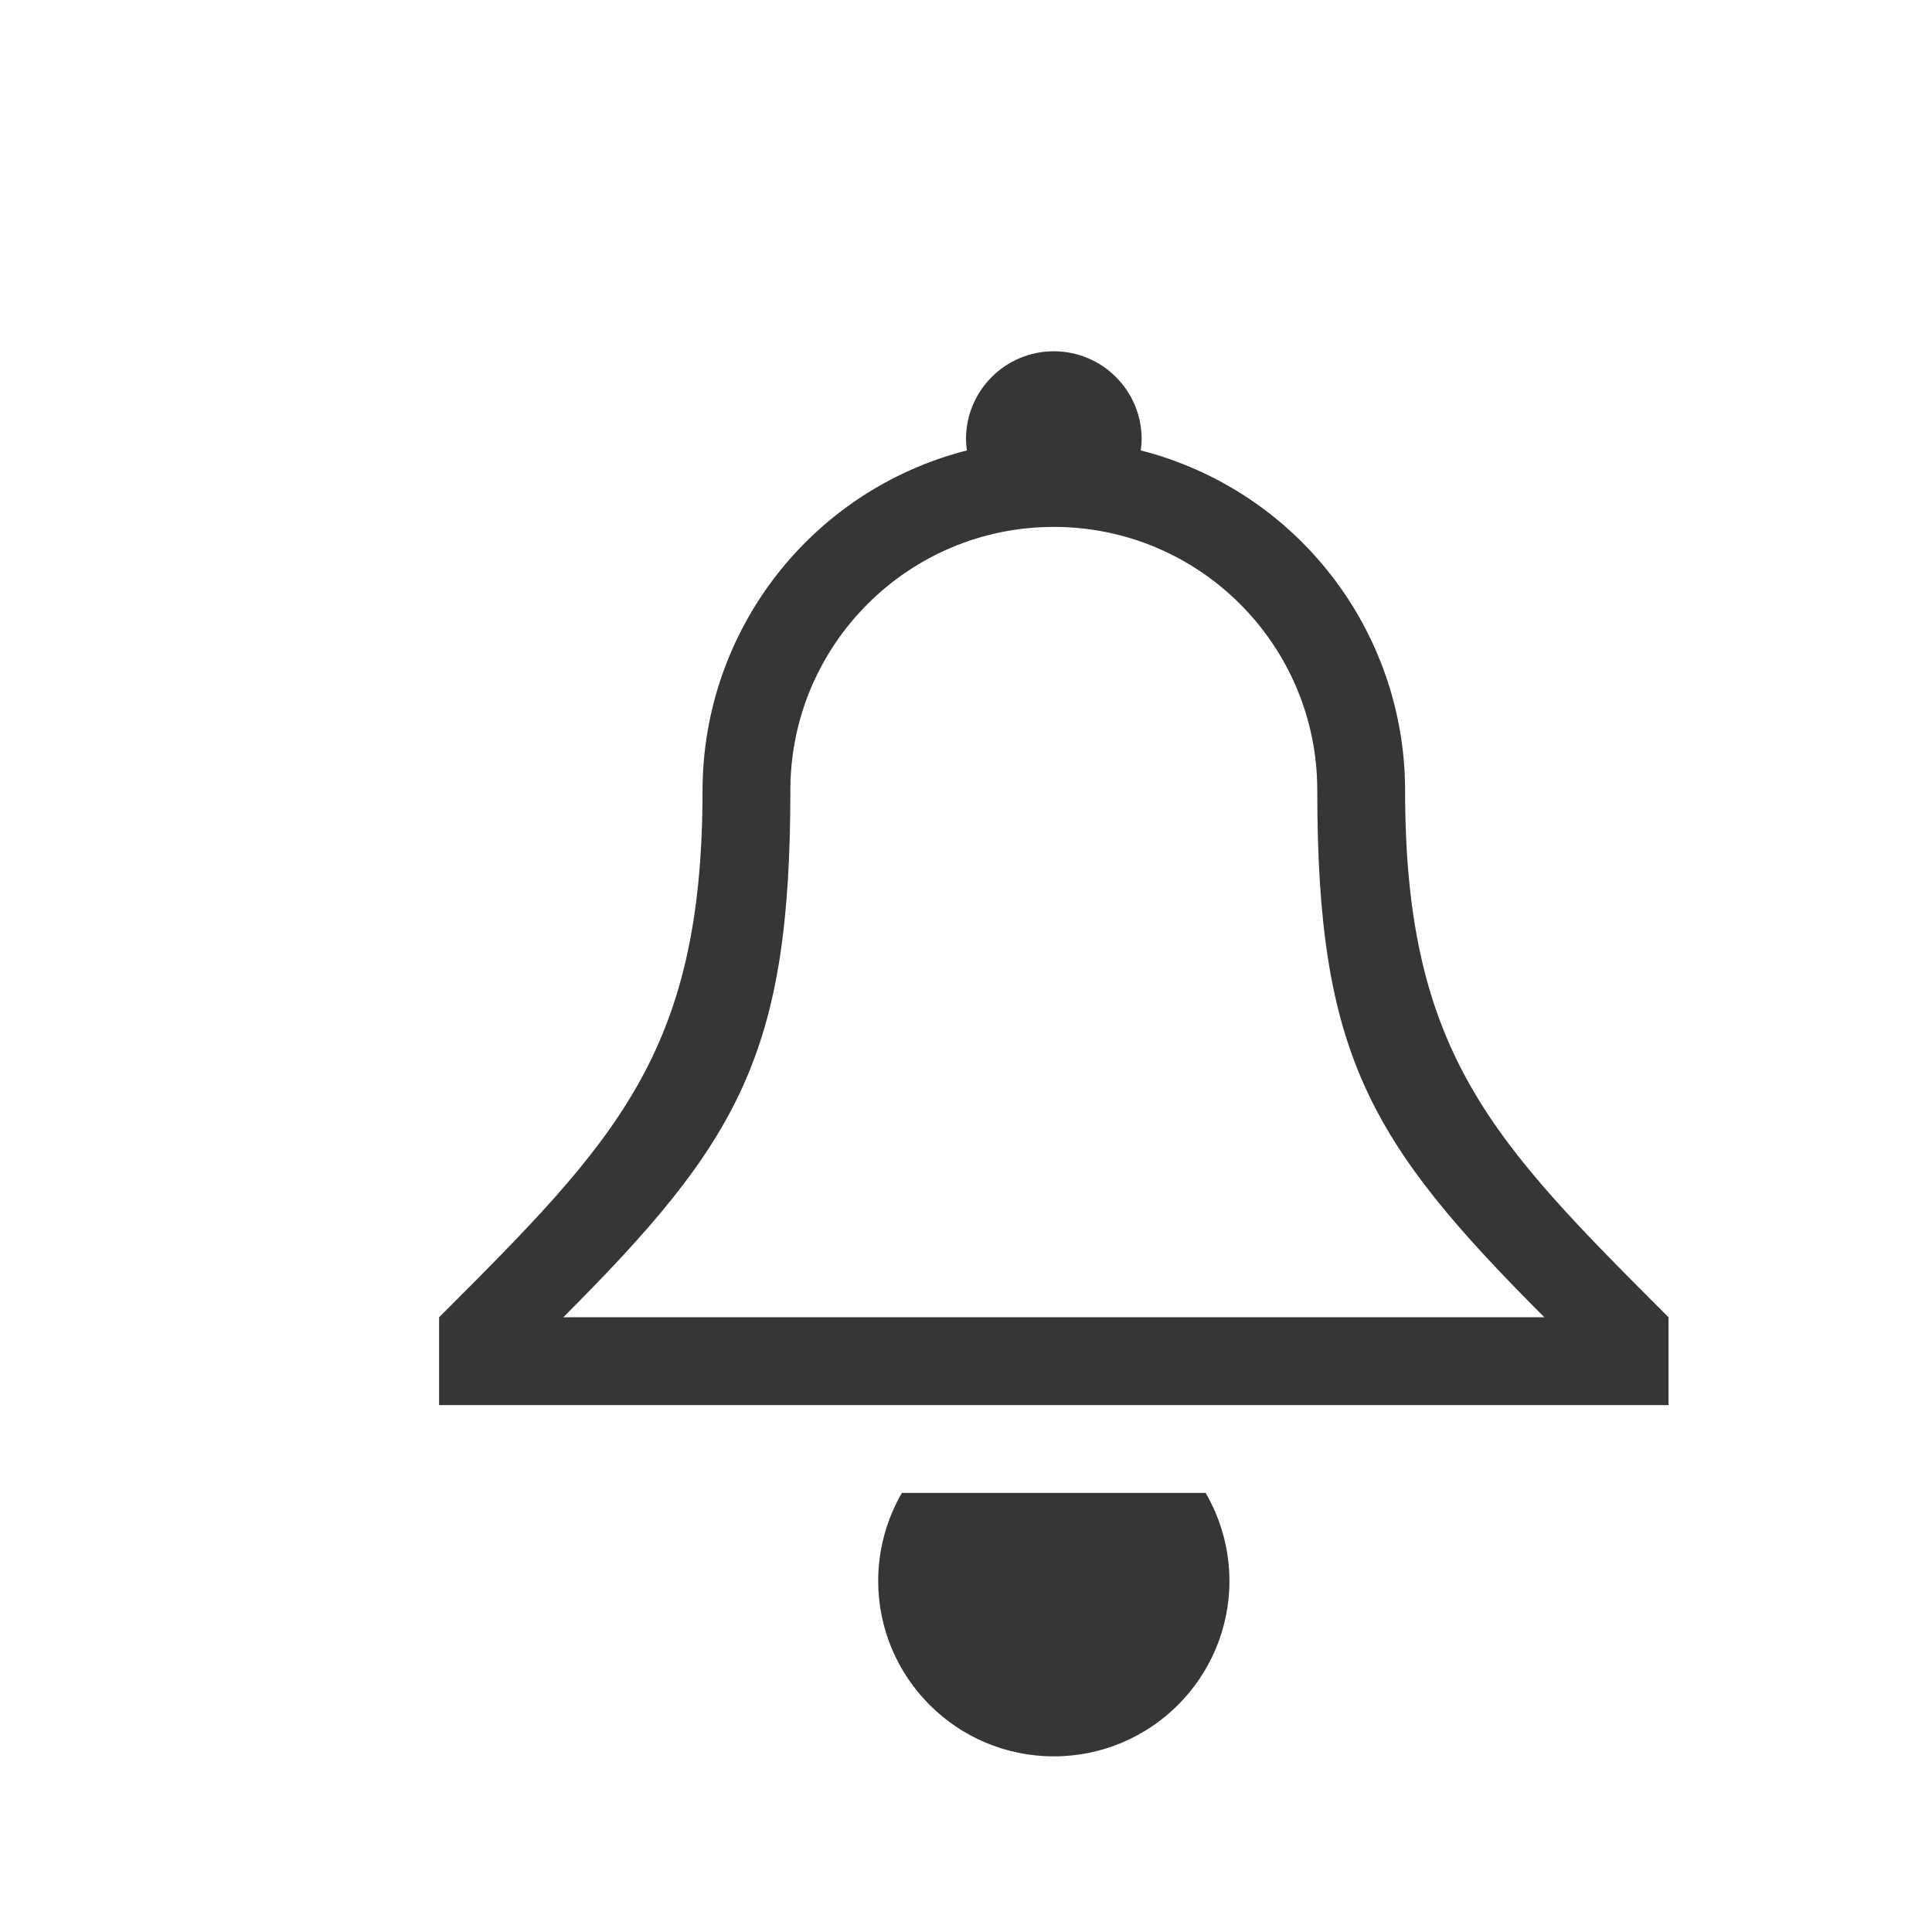
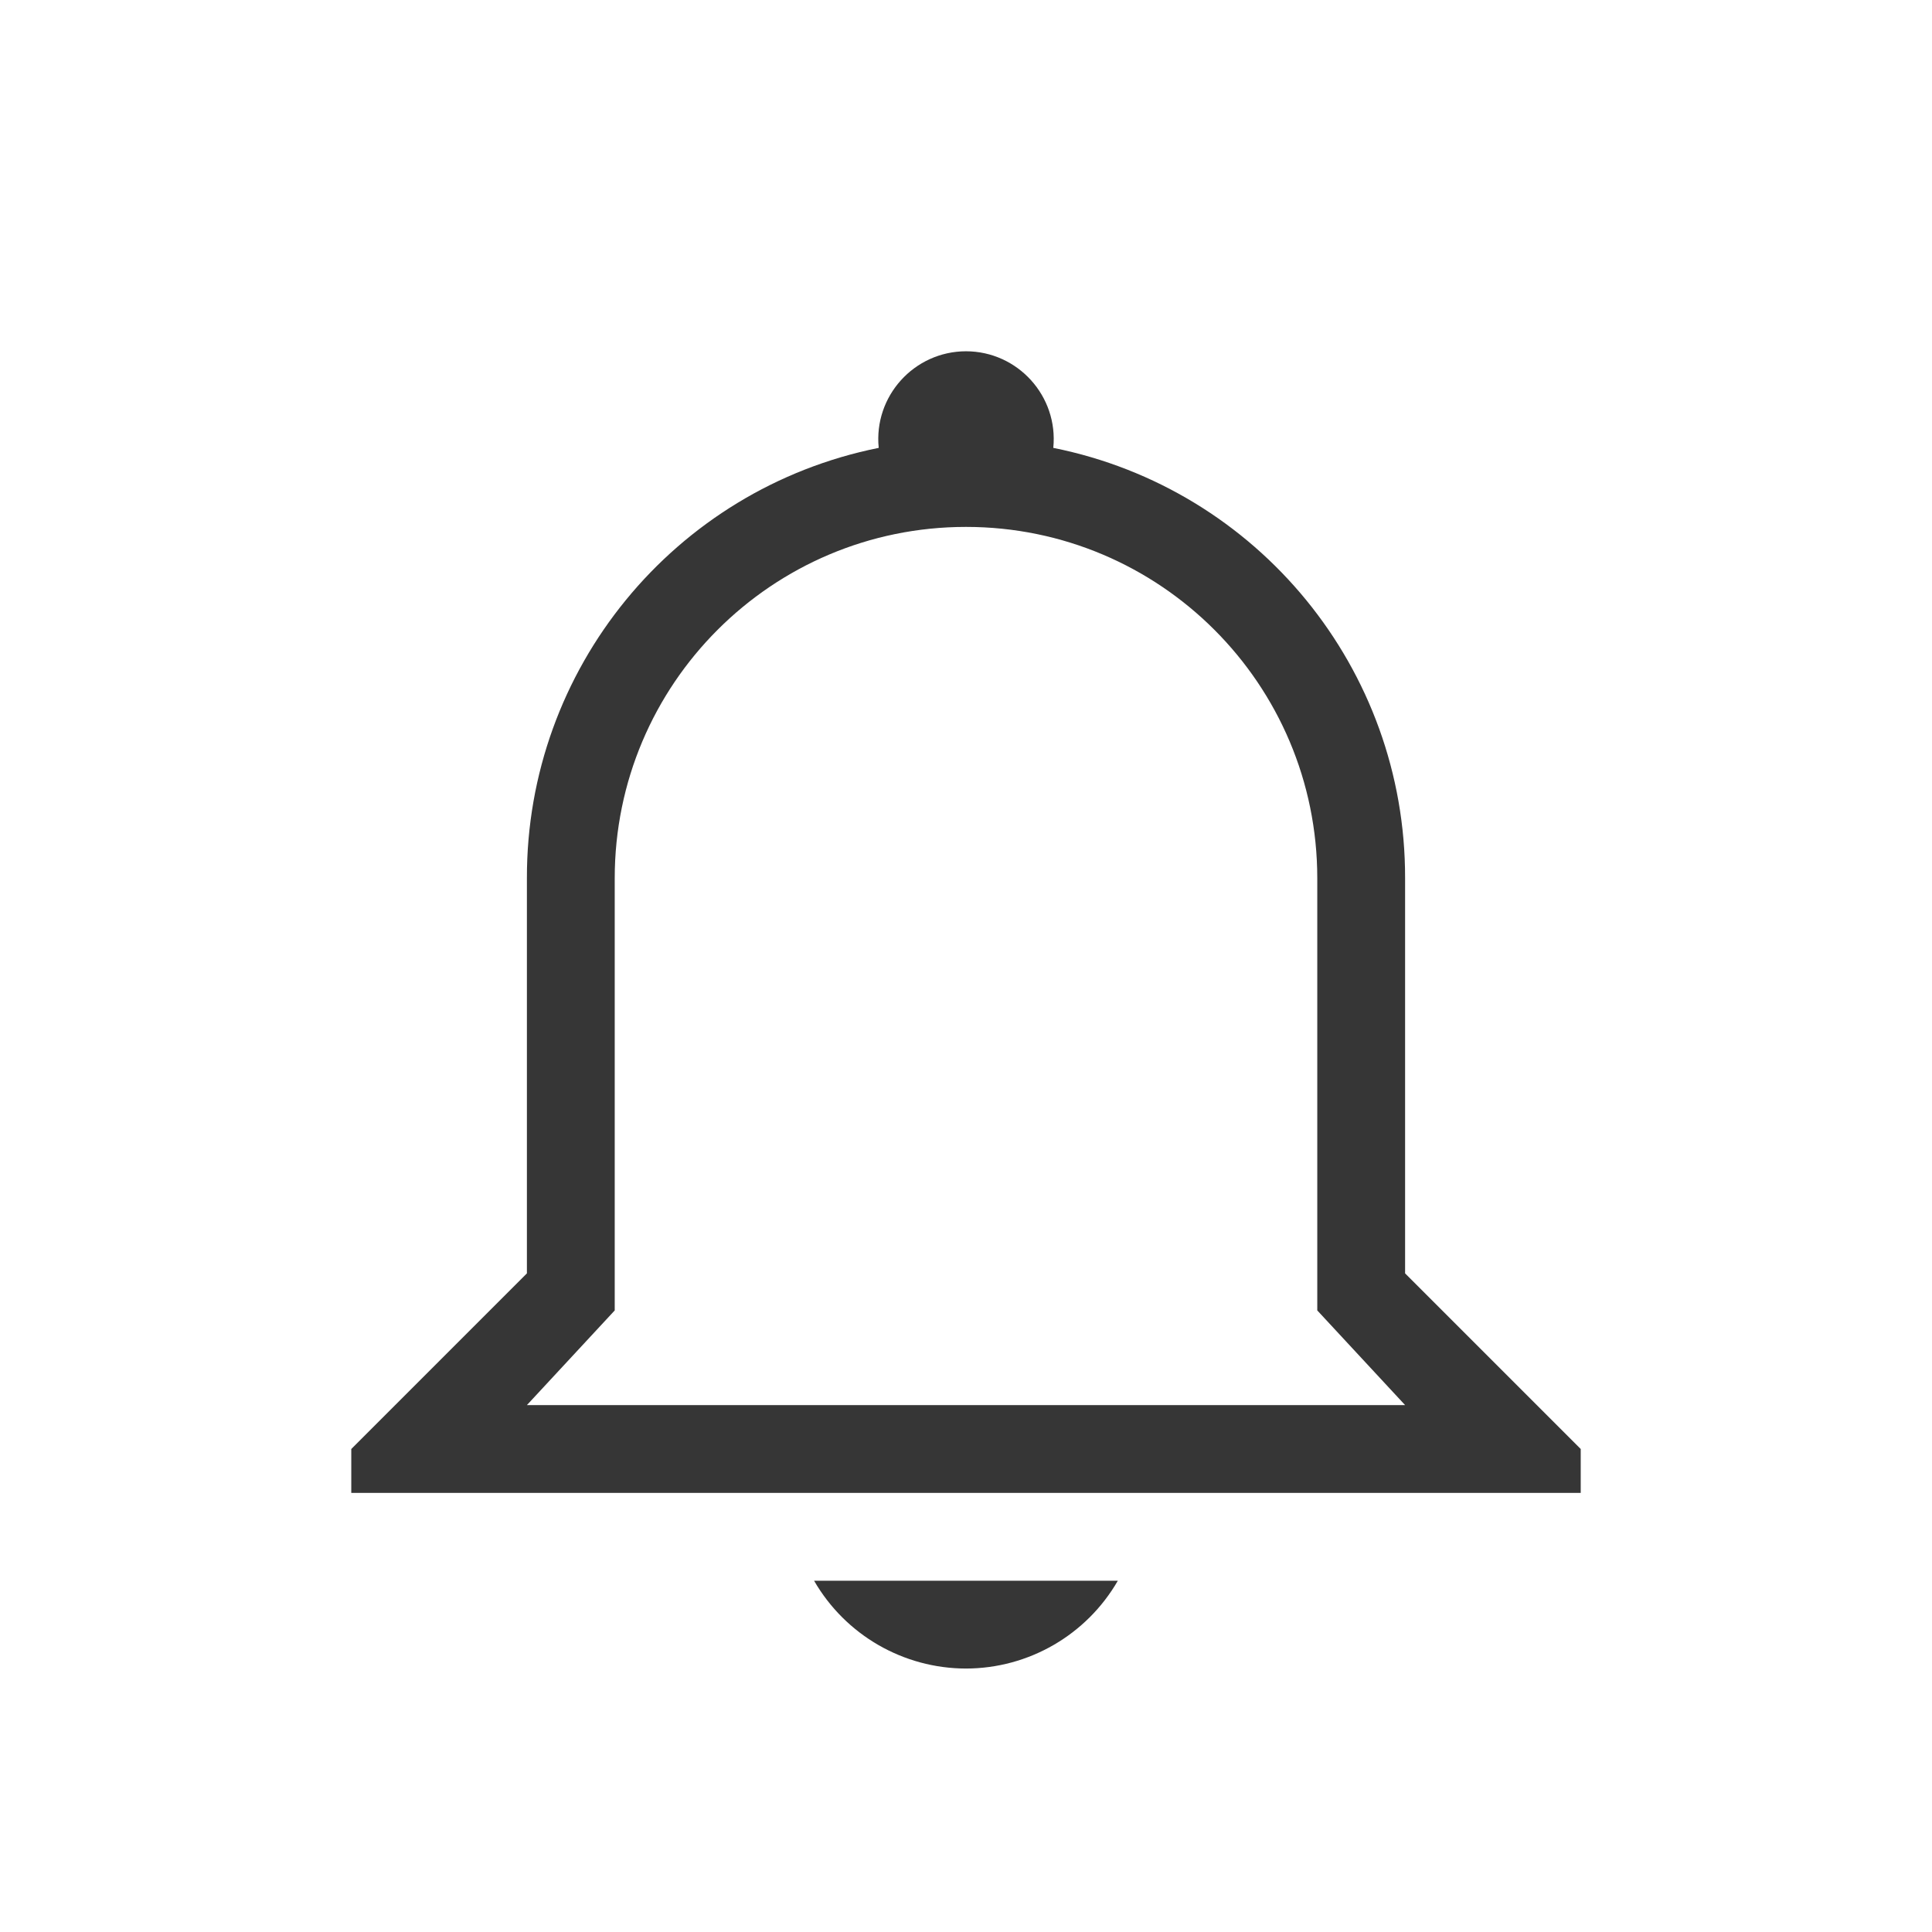
- <svg xmlns="http://www.w3.org/2000/svg" width="22" height="22">
-   <style type="text/css" id="current-color-scheme">
-         .ColorScheme-Text {
-             color:#363636;
-         }
-     </style>
-   <path d="m10.27 17a2 2 0 0 0-0.27 1 2 2 0 0 0 2 2 2 2 0 0 0 2-2 2 2 0 0 0-0.271-1zm1.73-13a1 1 0 0 0-1 1 1 1 0 0 0 0.01 0.129 4 4 0 0 0-3.01 3.871c0 3-1 4-3 6v1h14v-1c-2-2-3-3-3-6a4 4 0 0 0-3.01-3.871 1 1 0 0 0 0.01-0.129 1 1 0 0 0-1-1zm0 2a3 3 0 0 1 3 3c0 3 0.586 4 2.586 6h-11.172c2-2 2.586-3 2.586-6a3 3 0 0 1 3-3z" class="ColorScheme-Text" fill="currentColor" fill-rule="evenodd" />
+ <svg xmlns="http://www.w3.org/2000/svg" width="22" height="22" viewBox="0 0 22 22" version="1.1" id="svg1">
+   <defs id="defs1">
+     <style id="current-color-scheme" type="text/css">
+         .ColorScheme-Text { color:#363636; } .ColorScheme-Highlight { color:#3daee9; } .ColorScheme-NeutralText { color:#ff9800; } .ColorScheme-PositiveText { color:#4caf50; } .ColorScheme-NegativeText { color:#f44336; }
+      </style>
+   </defs>
+   <path d="M 11,4 C 10.409,4.001 9.947,4.512 10.006,5.1 7.673,5.569 5.995,7.62 6,10 v 4.5 l -2,2 V 17 h 14 v -0.5 l -2,-2 V 10 C 16.005,7.62 14.327,5.568 11.994,5.1 12.053,4.512 11.591,4.001 11,4 Z m 0,2 c 2.209,0 4,1.791 4,4 v 4.922 L 16,16 H 6 L 7,14.922 V 10 C 7,7.791 8.791,6 11,6 Z M 9.27,18 c 0.357,0.618 1.016,0.999 1.73,1 0.713,-0.001 1.372,-0.382 1.729,-1 z" style="fill:currentColor;stroke-width:3;stroke-linecap:round" class="ColorScheme-Text" id="path1" />
</svg>
